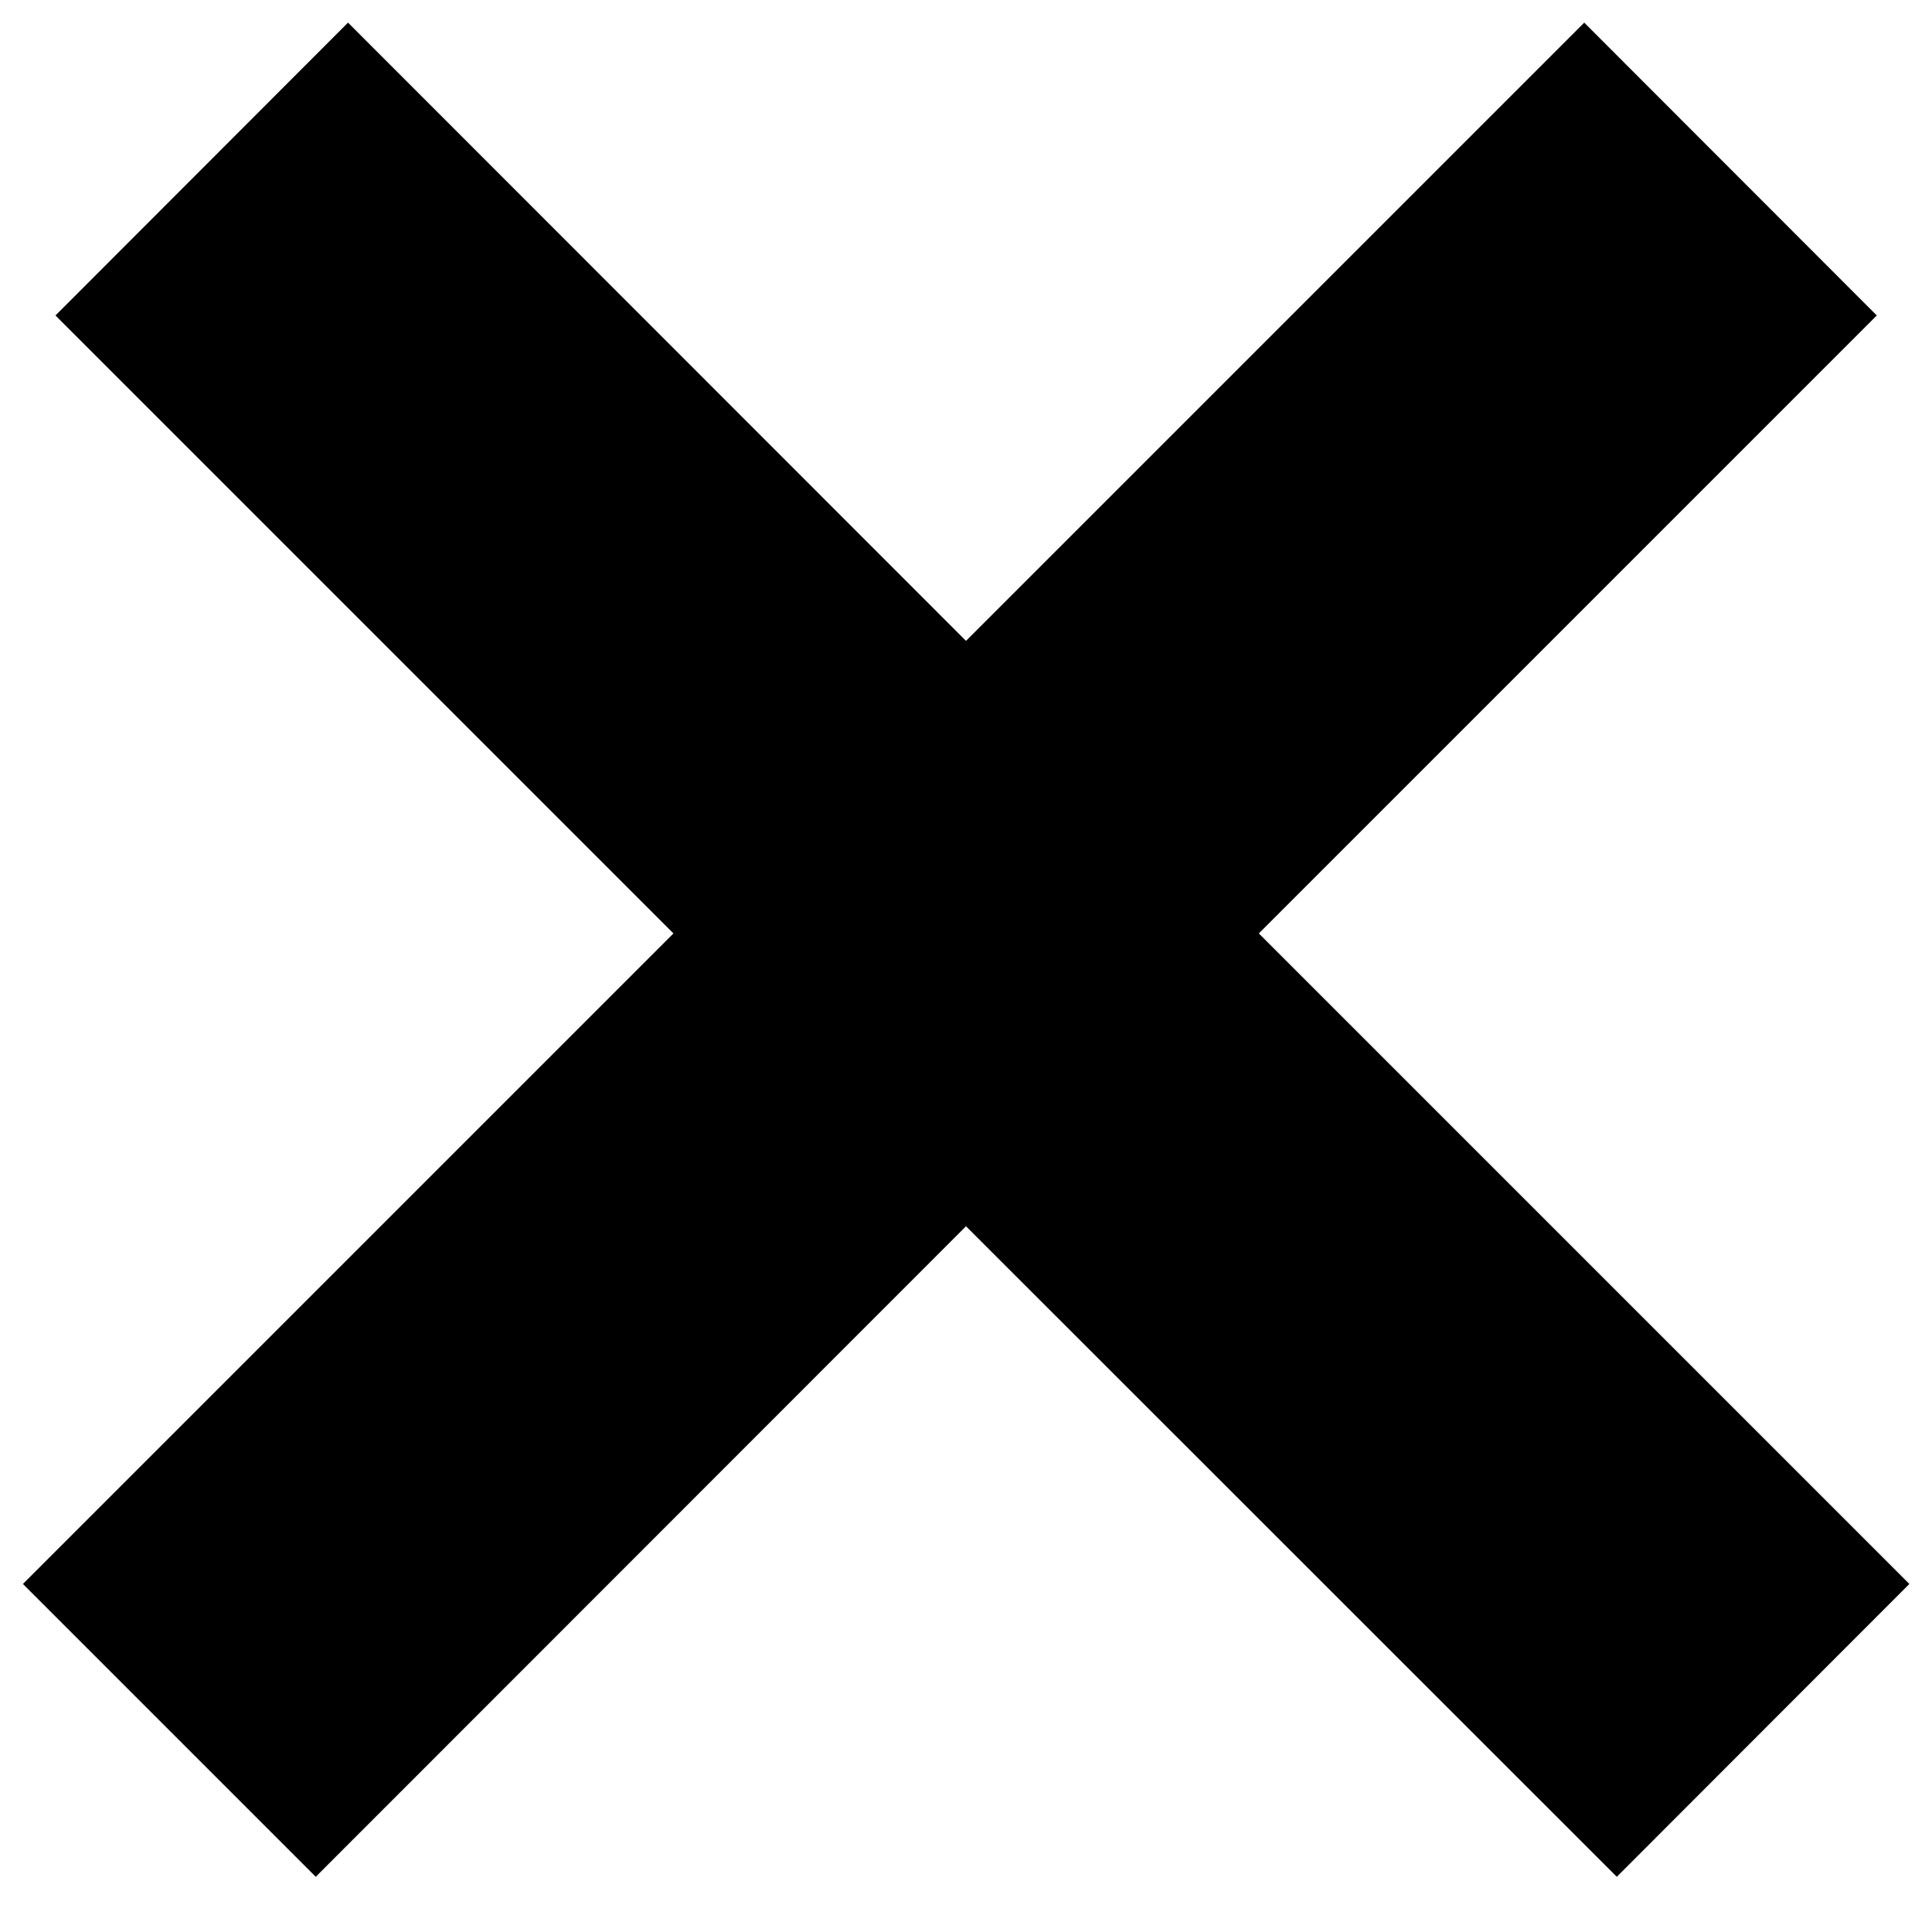
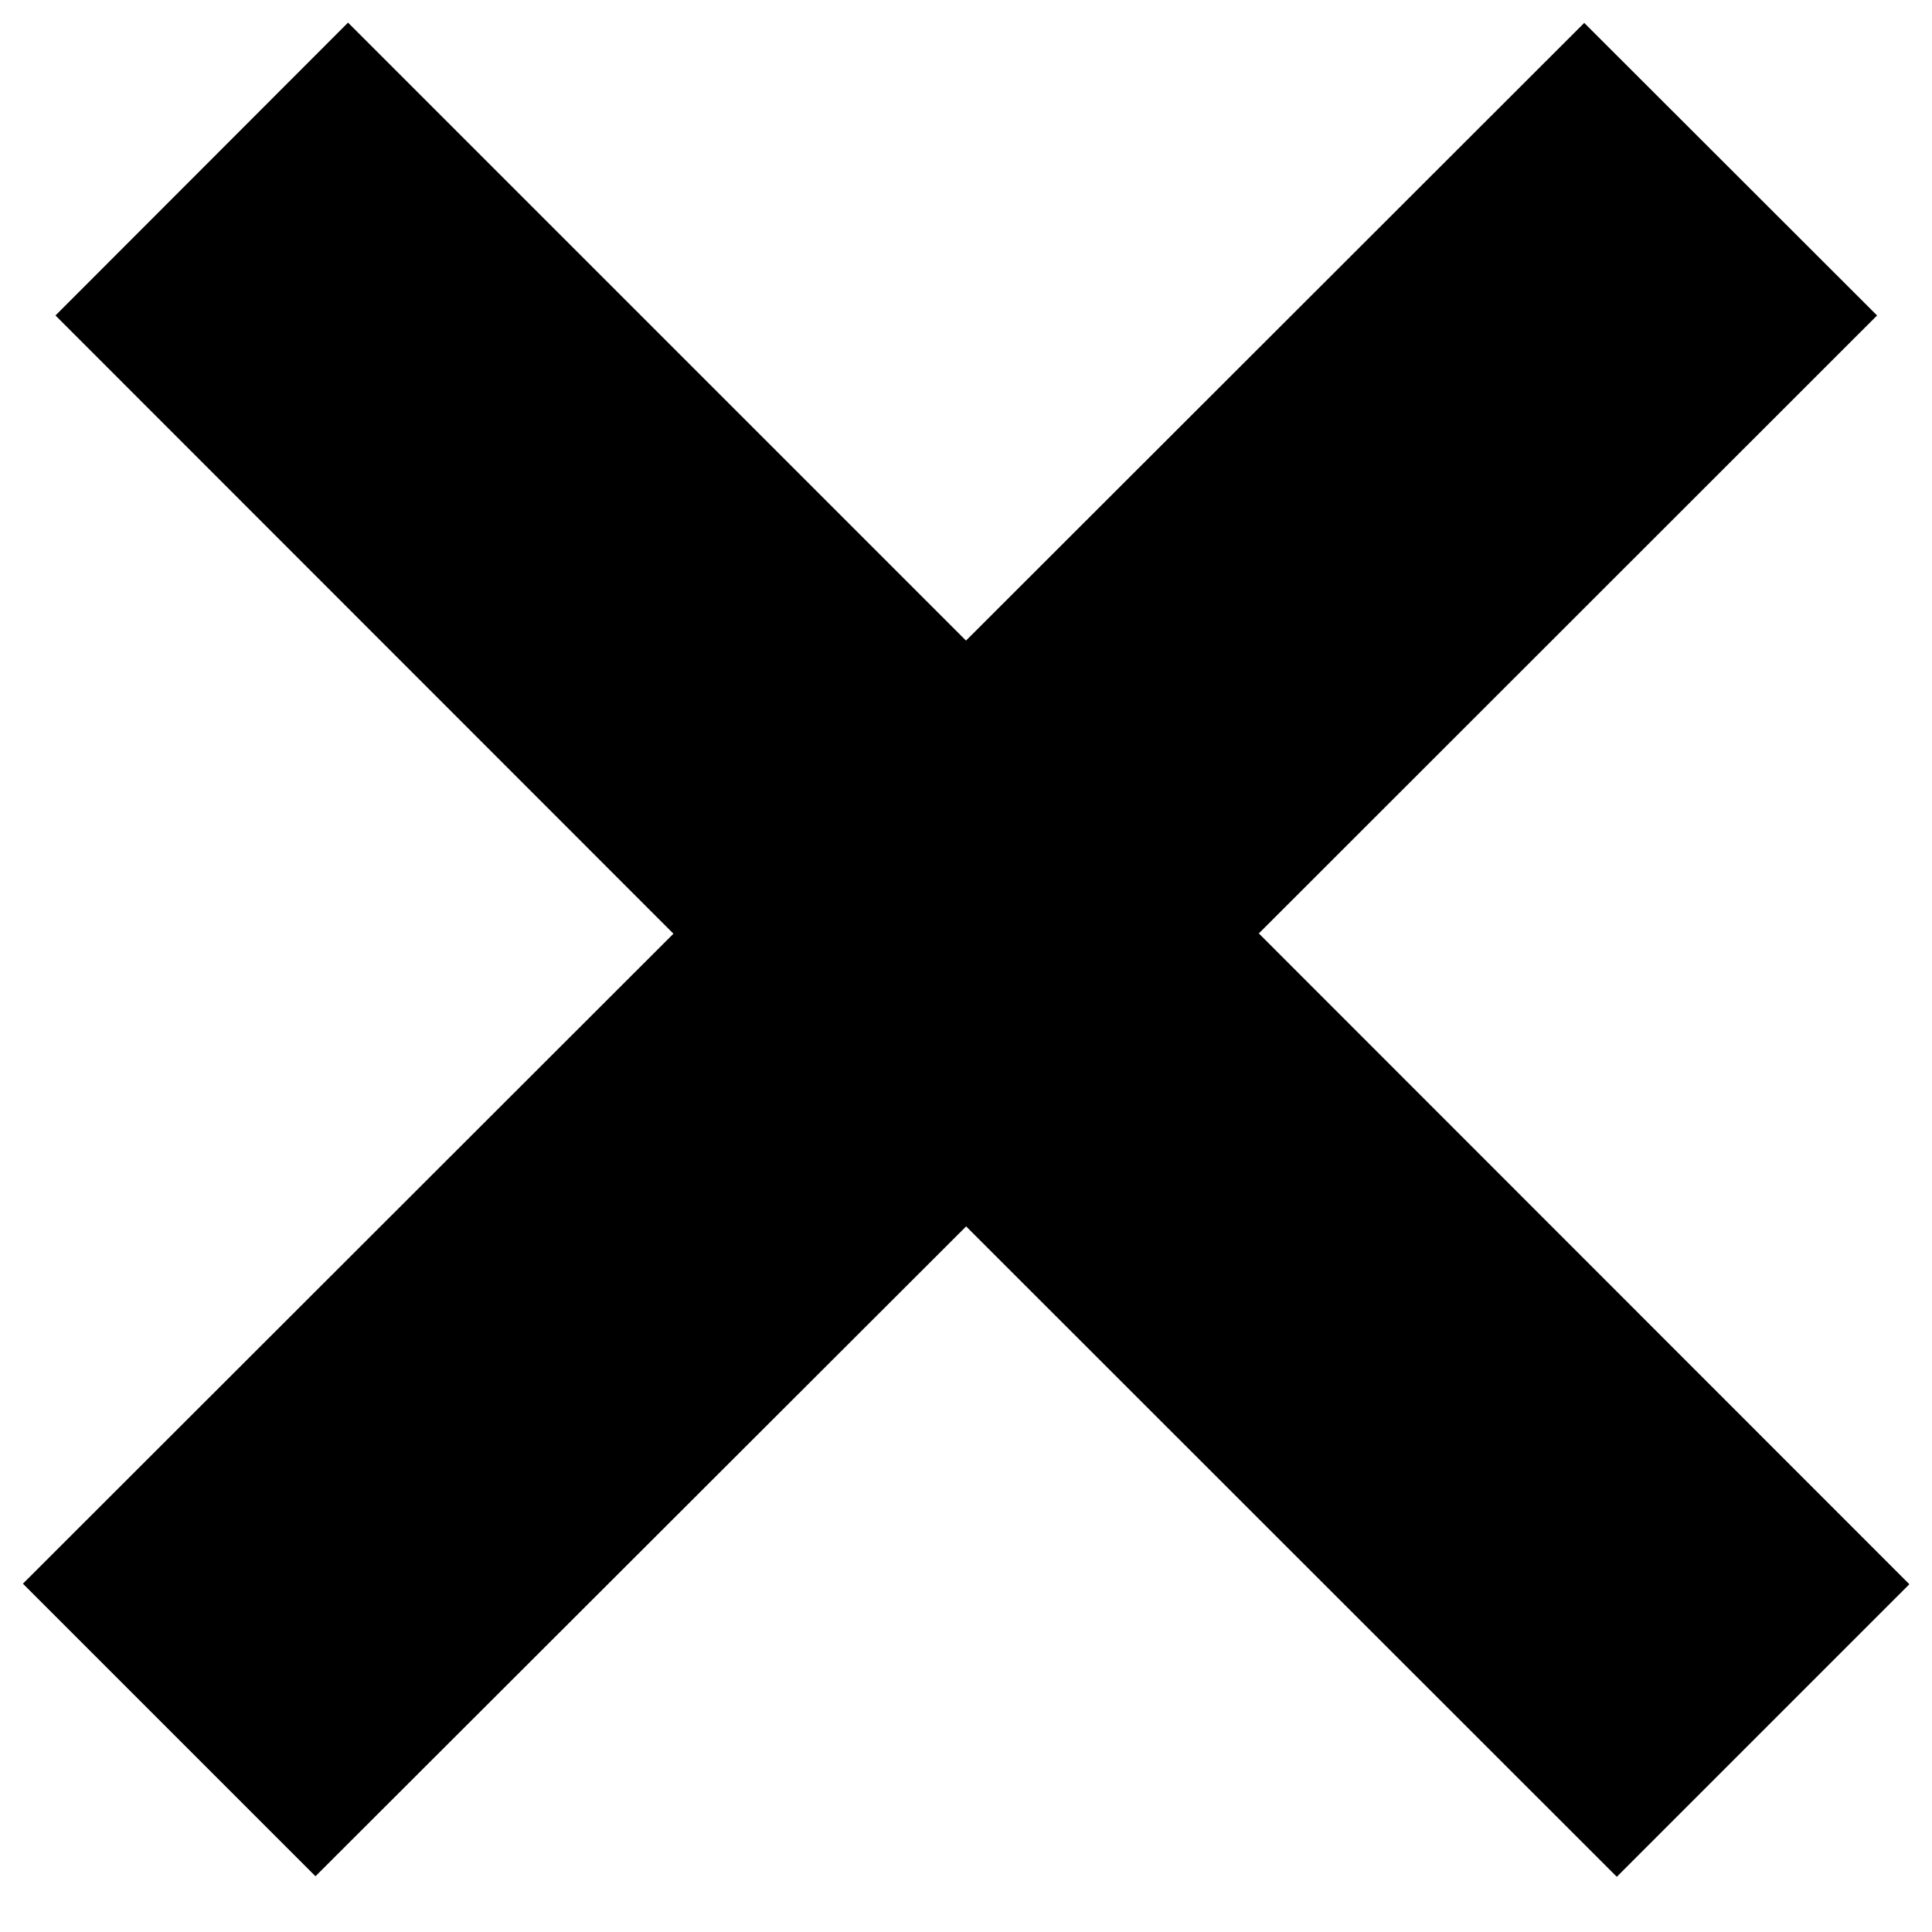
- <svg xmlns="http://www.w3.org/2000/svg" width="7" height="7" viewBox="0 0 7 7" fill="none">
-   <path fill-rule="evenodd" clip-rule="evenodd" d="M3.5 4.443L5.858 6.8L6.918 5.739L4.561 3.382L6.8 1.143L5.74 0.082L3.5 2.322L1.261 0.082L0.201 1.143L2.44 3.382L0.083 5.739L1.144 6.8L3.5 4.443Z" fill="black" />
+ <svg xmlns="http://www.w3.org/2000/svg" width="7" height="7" fill="none">
+   <path fill="#000" fill-rule="evenodd" d="M3.5 4.443 5.858 6.8l1.06-1.06-2.357-2.358 2.24-2.239L5.74.083 3.5 2.321 1.261.082.201 1.143l2.239 2.24L.083 5.738l1.06 1.06L3.5 4.444Z" clip-rule="evenodd" />
</svg>
